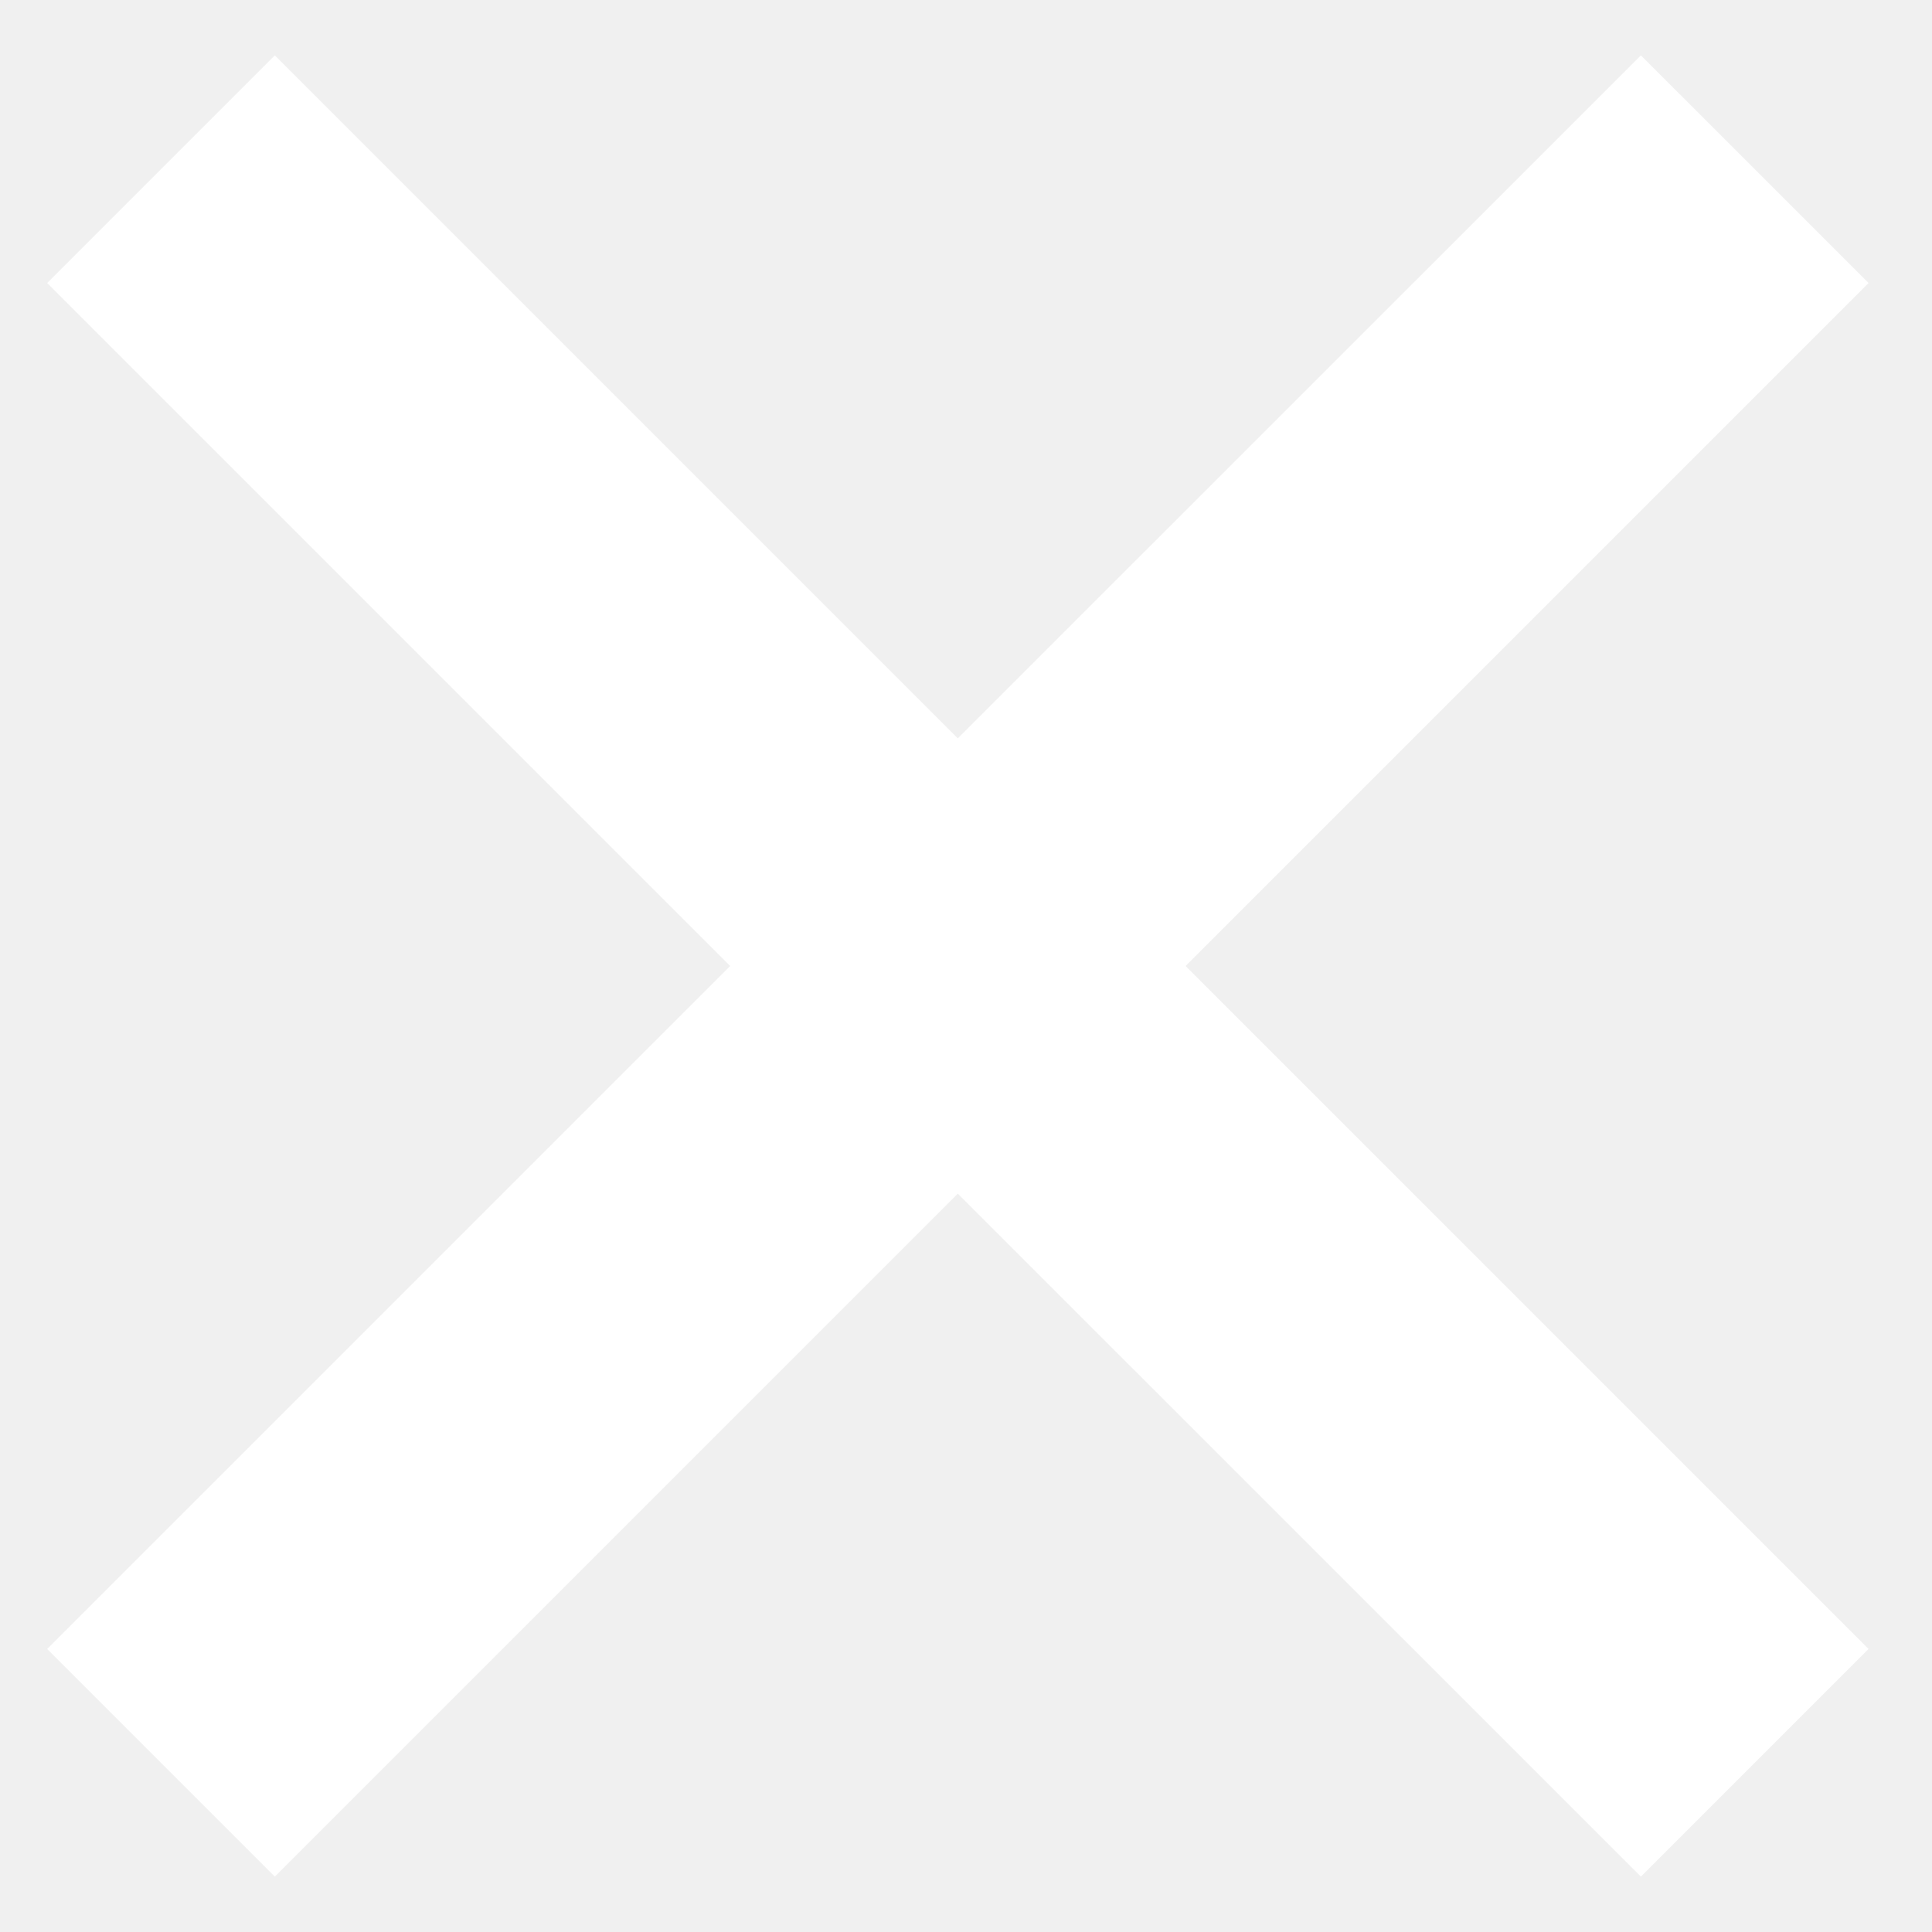
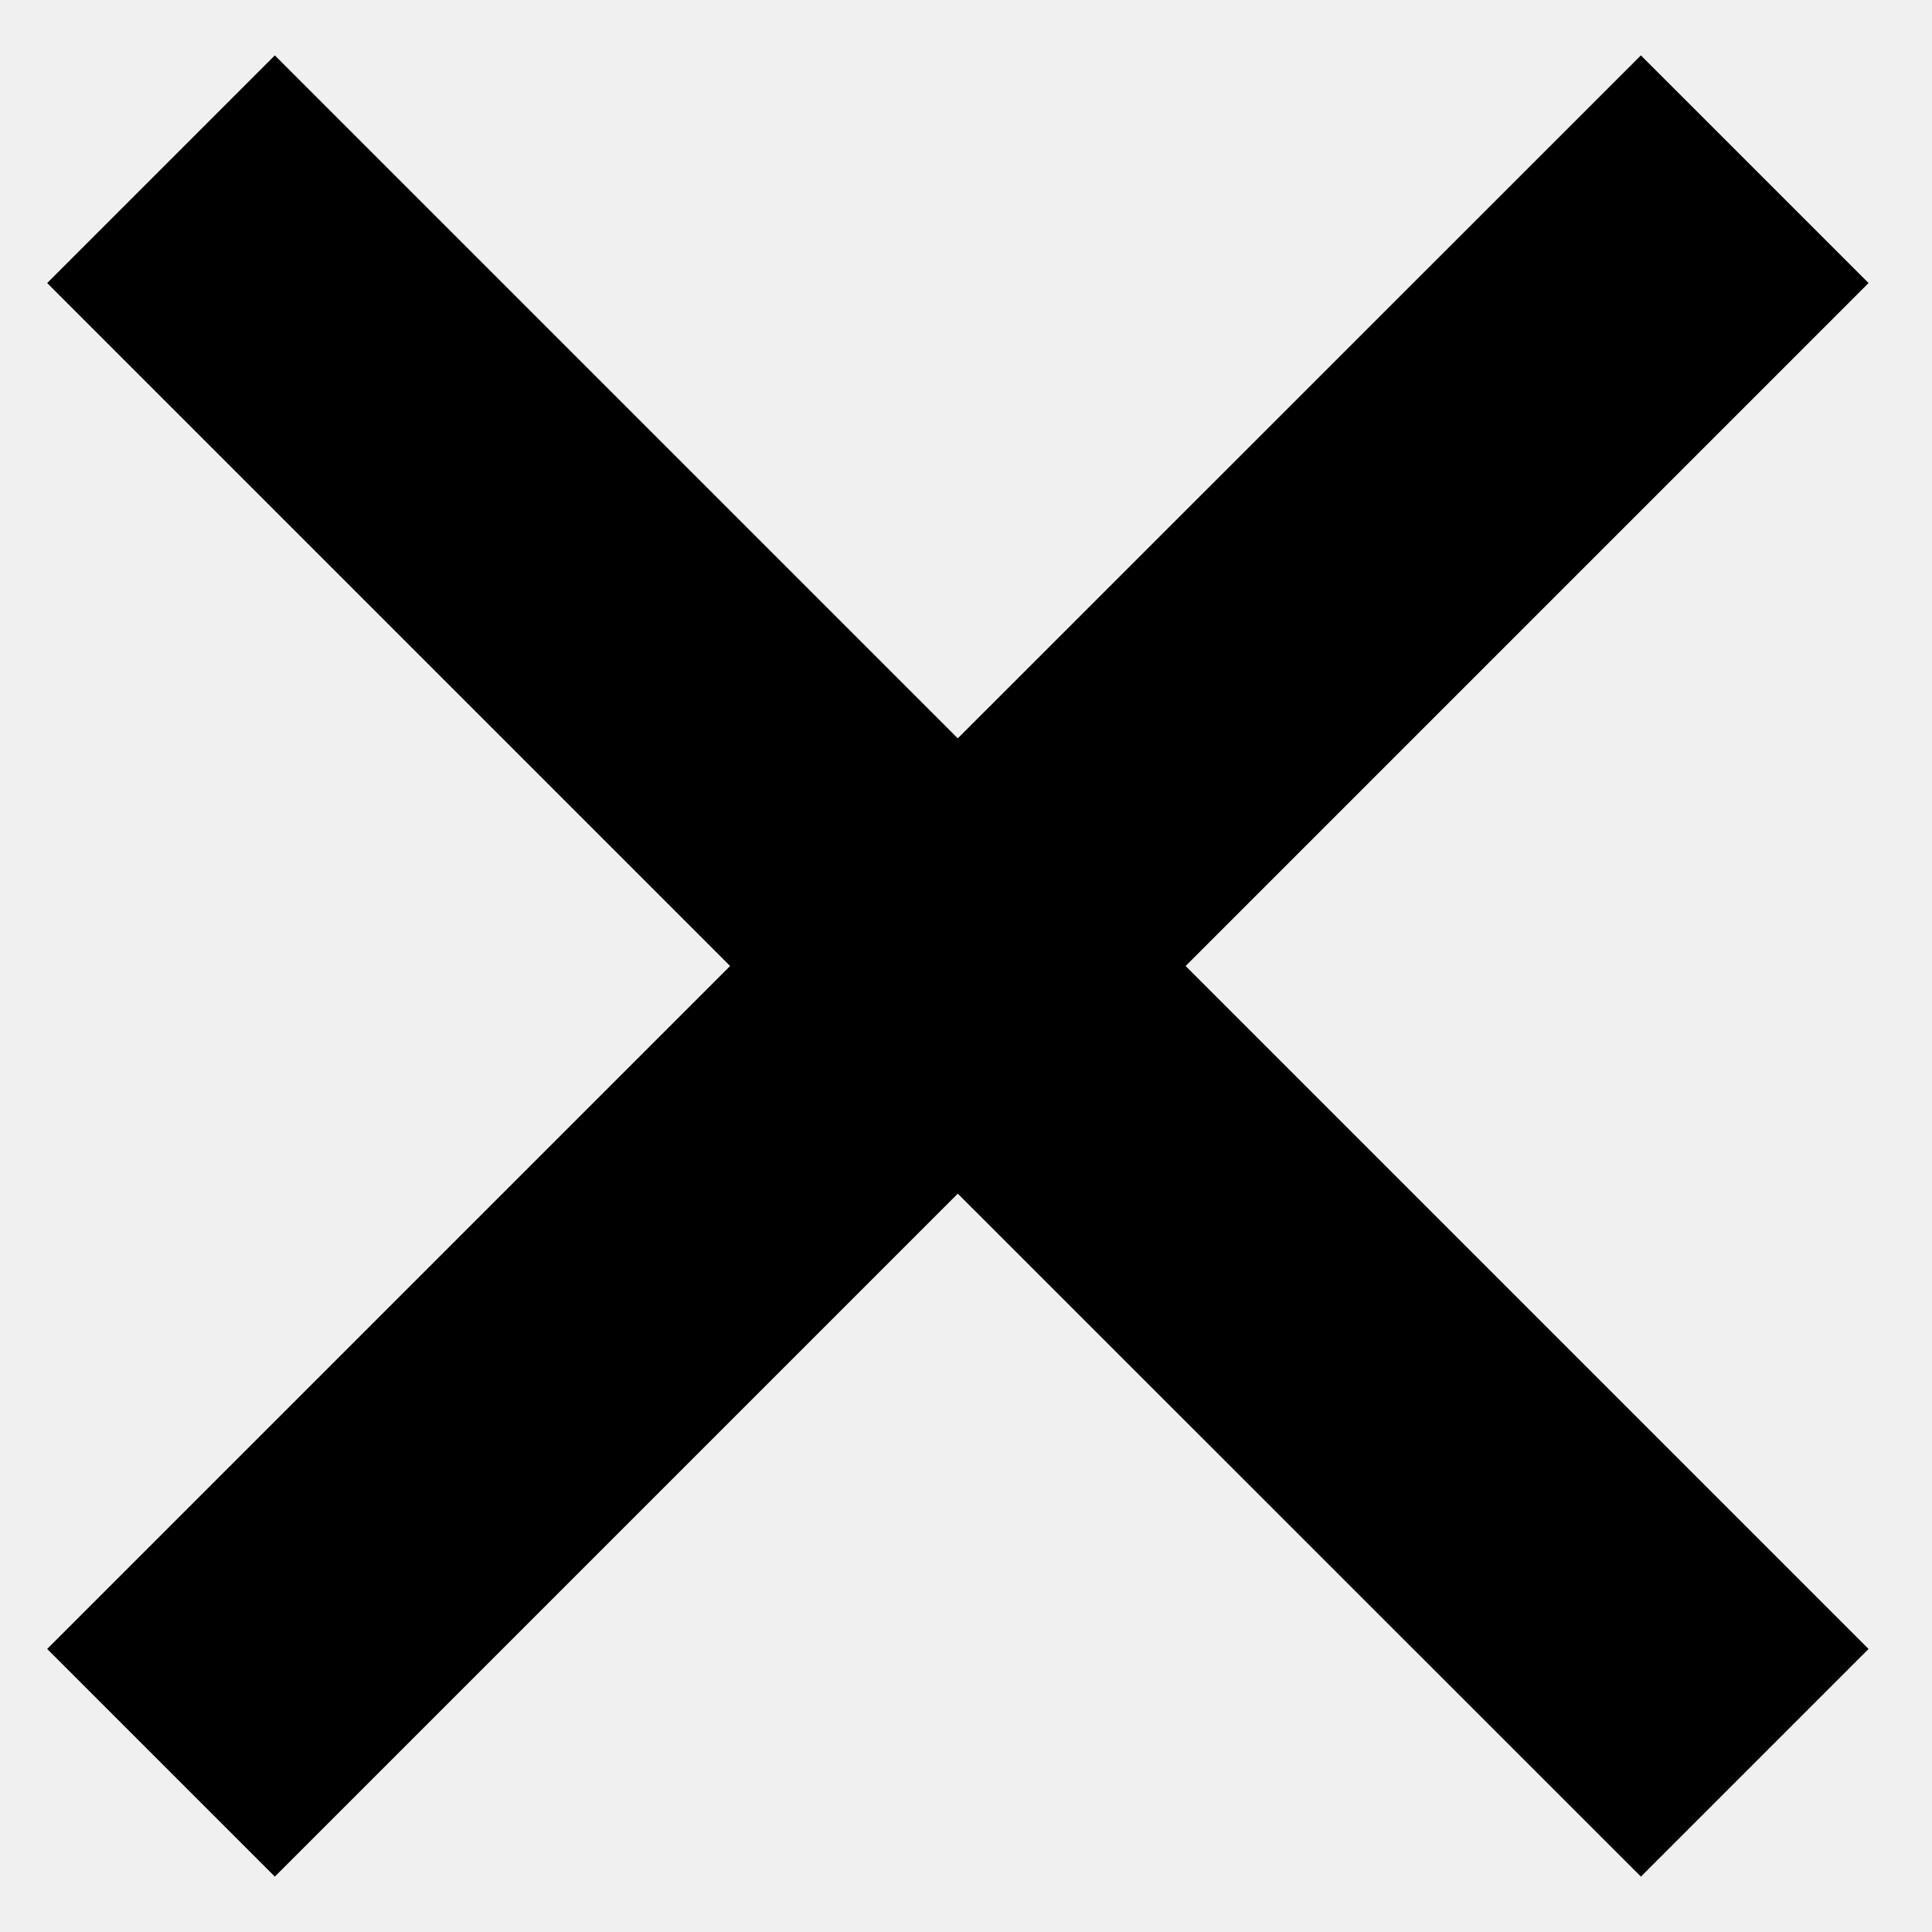
<svg xmlns="http://www.w3.org/2000/svg" width="12" height="12" viewBox="0 0 12 12" fill="none">
-   <path d="M10.192 0.344L5.949 4.586L1.707 0.344L0.293 1.758L4.535 6L0.293 10.242L1.707 11.656L5.949 7.414L10.192 11.656L11.606 10.242L7.364 6L11.606 1.758L10.192 0.344Z" fill="white" />
+   <path d="M10.192 0.344L5.949 4.586L1.707 0.344L0.293 1.758L4.535 6L0.293 10.242L1.707 11.656L5.949 7.414L10.192 11.656L11.606 10.242L7.364 6L11.606 1.758L10.192 0.344Z" fill="black" />
</svg>
